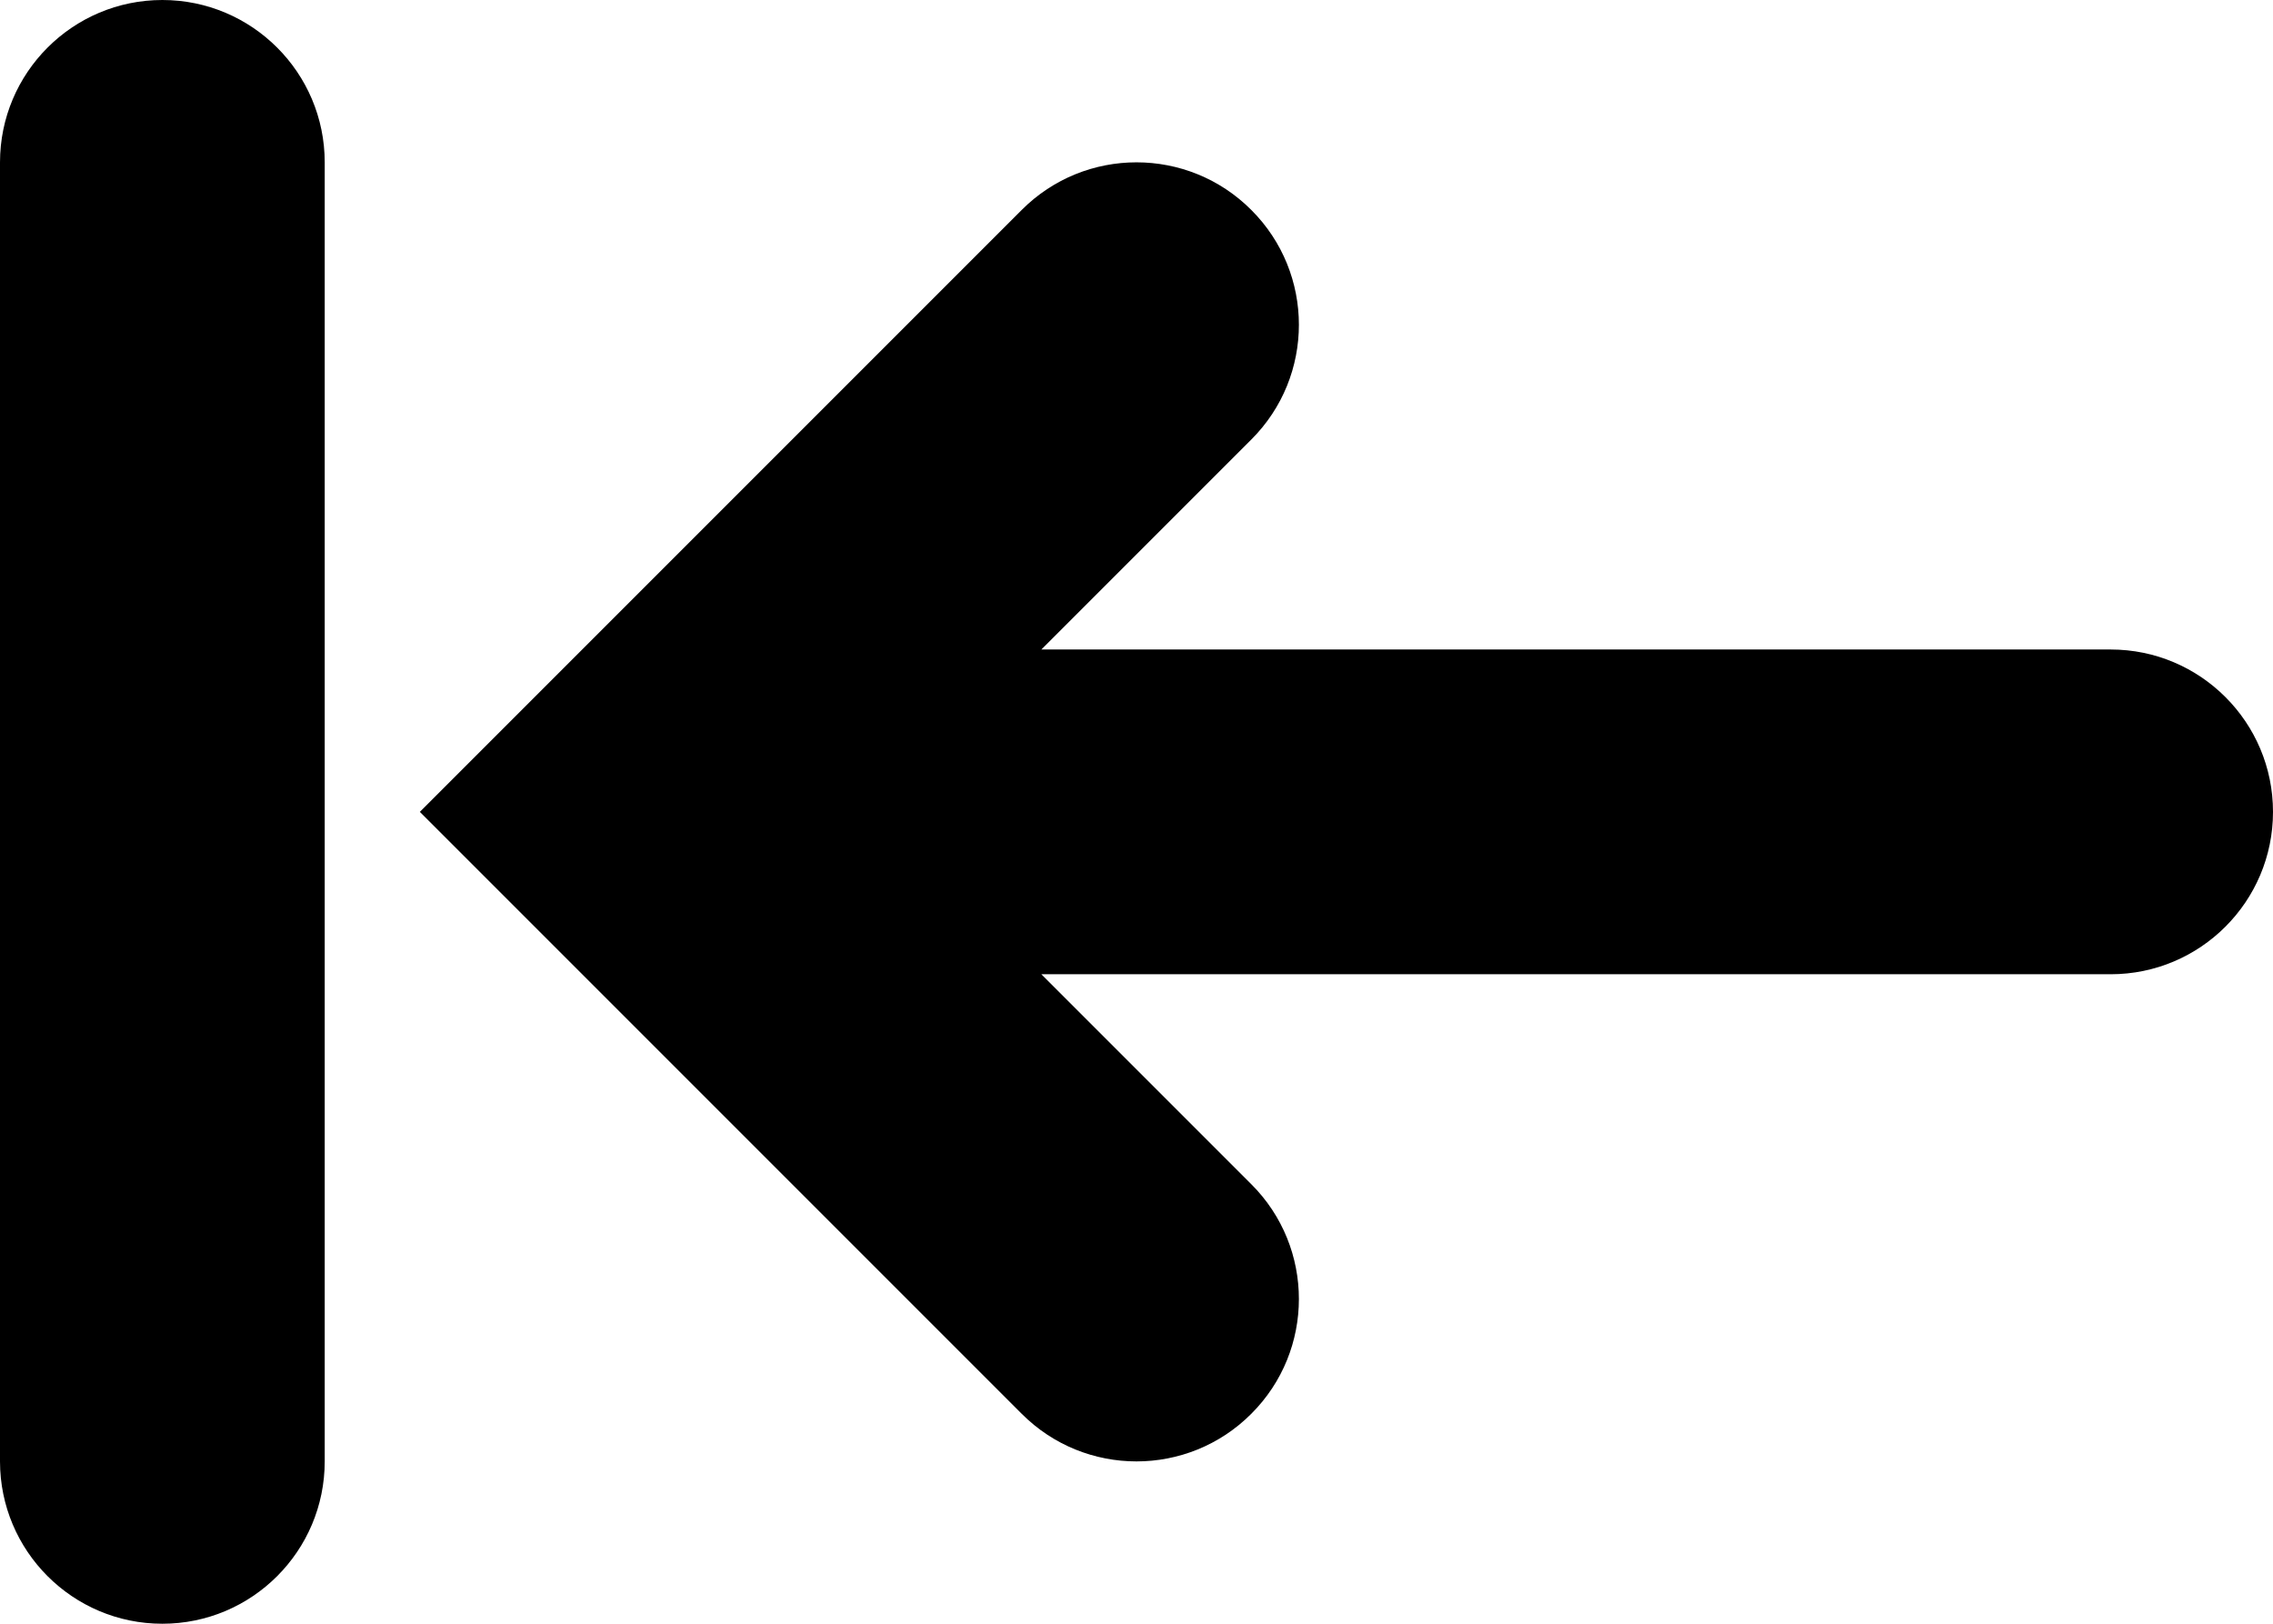
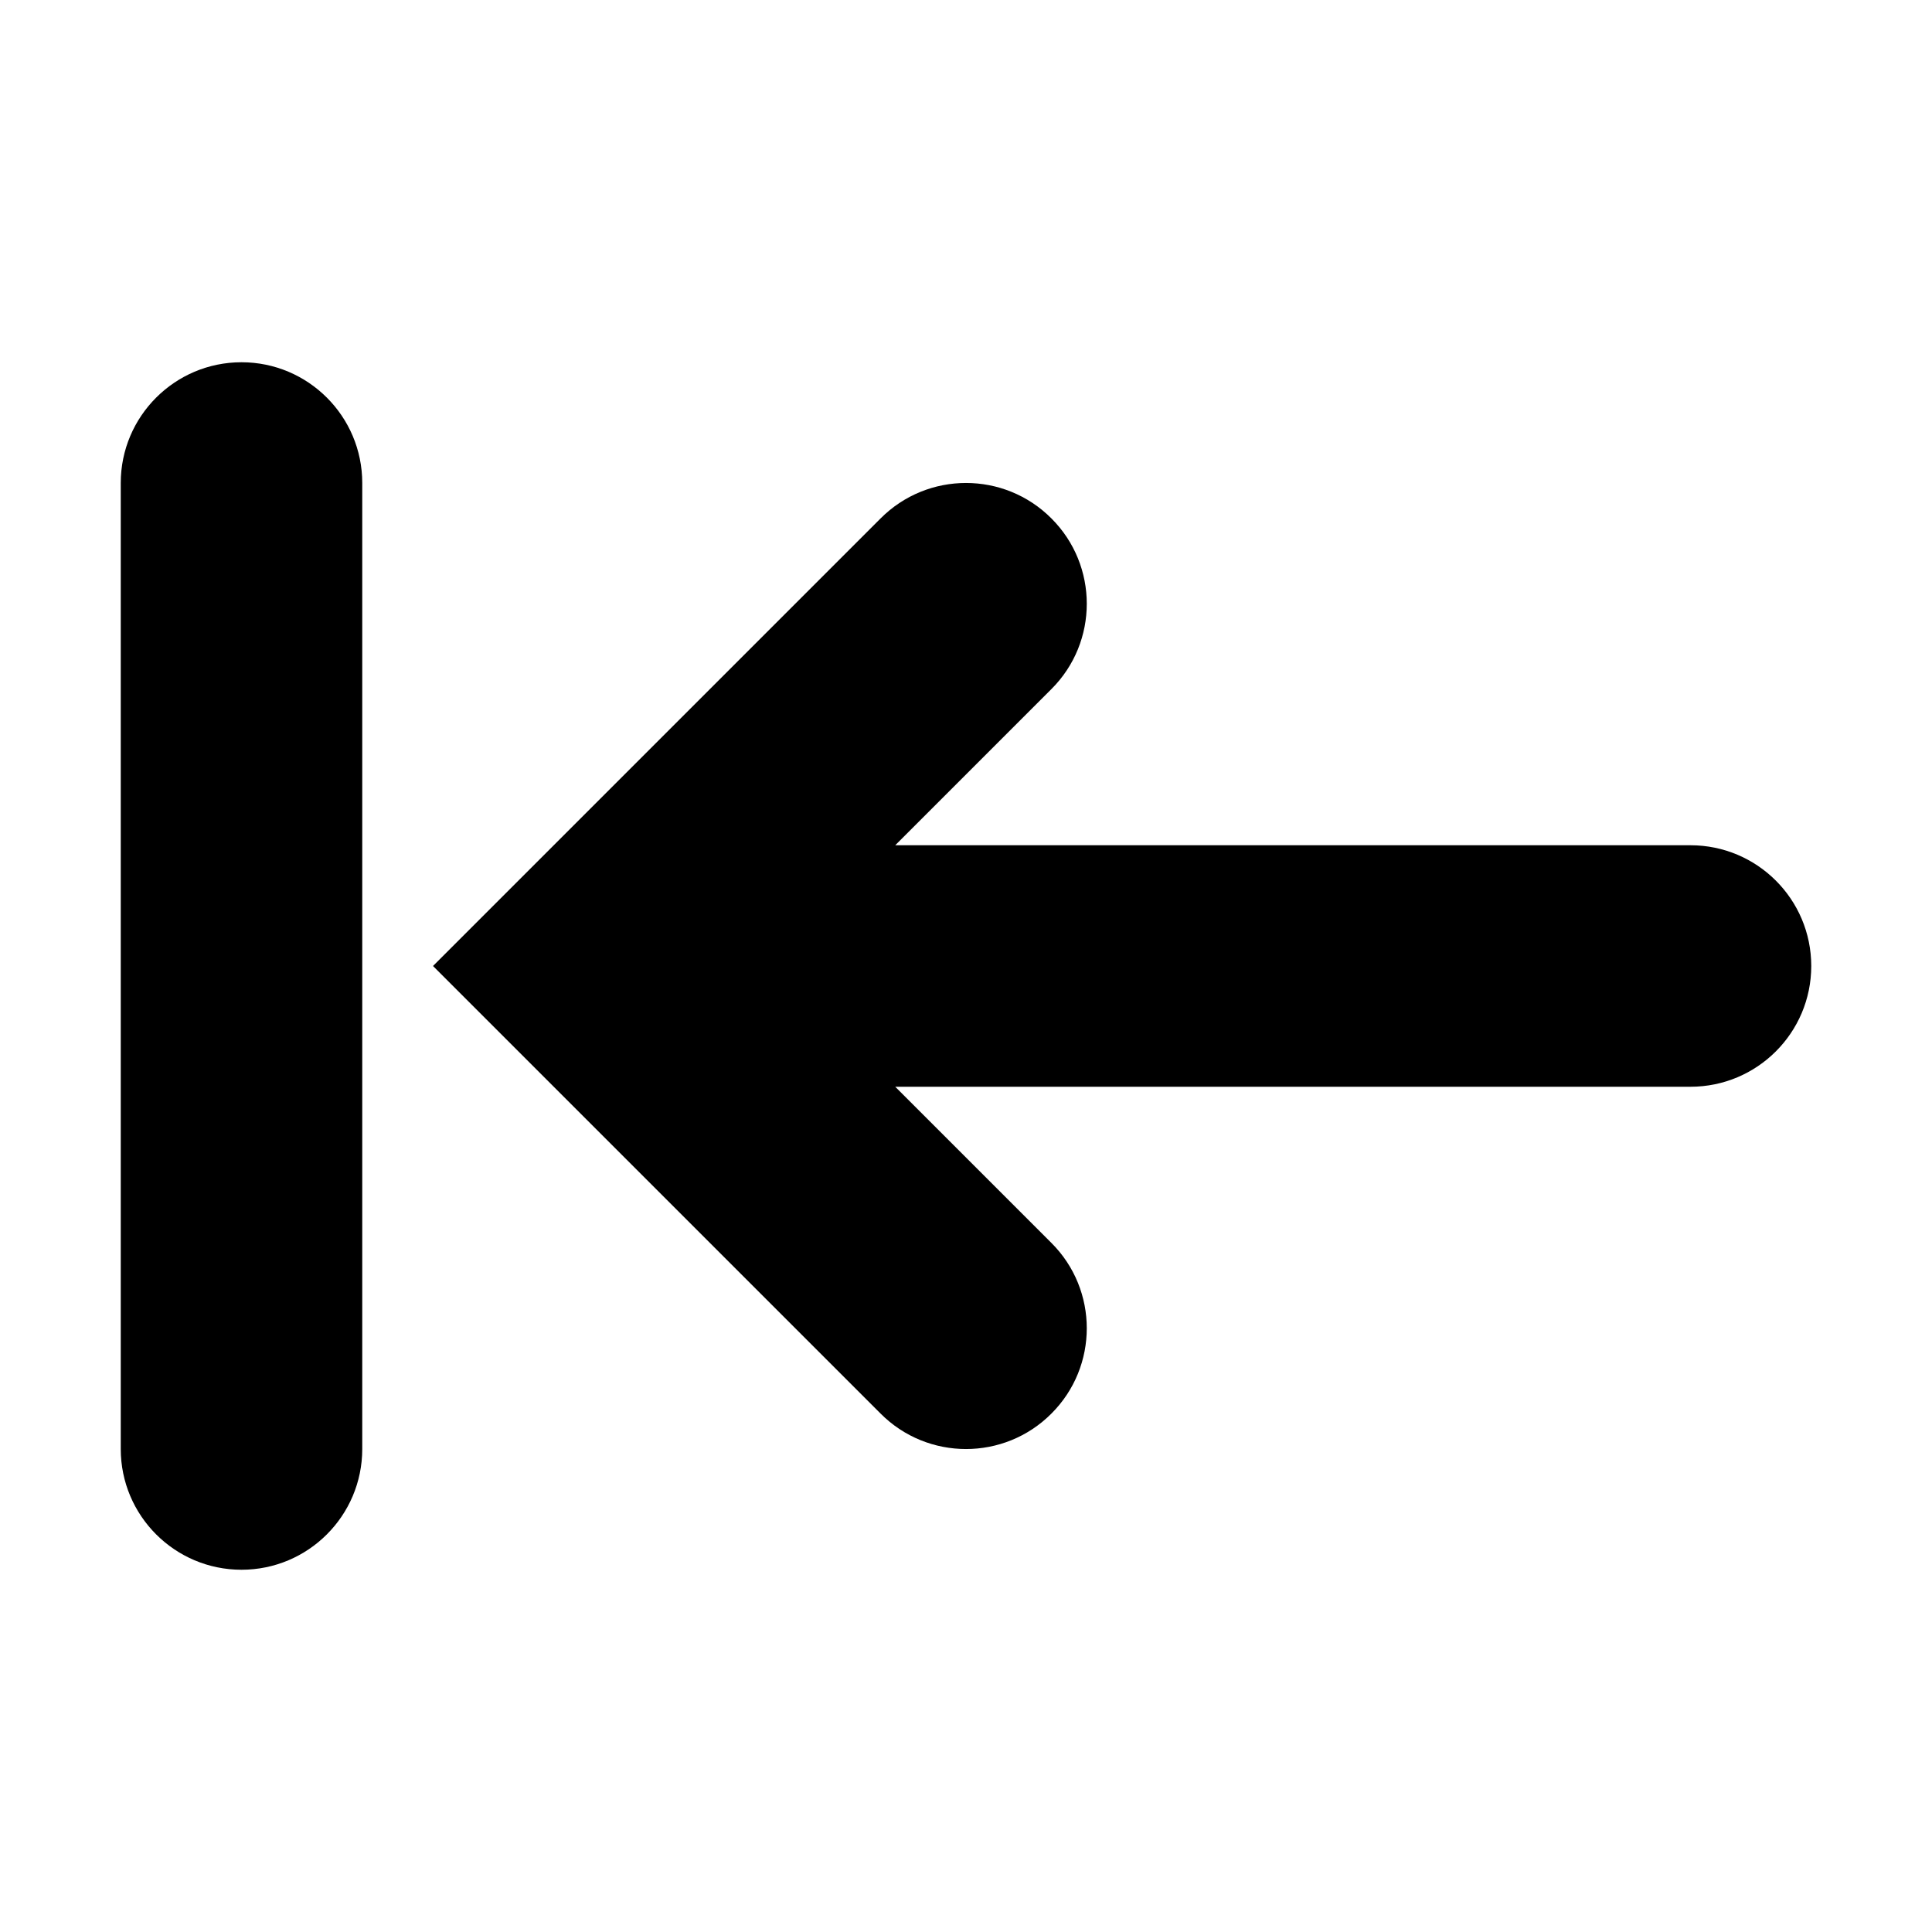
- <svg xmlns="http://www.w3.org/2000/svg" width="14" height="10" viewBox="0 0 14 10" fill="none">
-   <path d="M2 1C2 0.448 1.552 -2.41411e-08 1 0C0.448 2.41411e-08 -2.41411e-08 0.448 0 1L3.49691e-07 9C3.73832e-07 9.552 0.448 10 1 10C1.552 10 2 9.552 2 9L2 1Z" fill="black" />
-   <path d="M6.293 1.293L2.586 5L6.293 8.707C6.683 9.098 7.317 9.098 7.707 8.707C8.098 8.317 8.098 7.683 7.707 7.293L6.414 6L13 6C13.552 6 14 5.552 14 5C14 4.448 13.552 4 13 4L6.414 4L7.707 2.707C8.098 2.317 8.098 1.683 7.707 1.293C7.317 0.902 6.683 0.902 6.293 1.293Z" fill="black" />
+ <svg xmlns="http://www.w3.org/2000/svg" width="16" height="16" viewBox="0 0 16 16" fill="none">
+   <path d="M3 4C3 3.448 2.552 3 2 3C1.448 3 1 3.448 1 4L1 12C1 12.552 1.448 13 2 13C2.552 13 3 12.552 3 12L3 4Z" fill="black" />
+   <path d="M7.293 4.293L3.586 8L7.293 11.707C7.683 12.098 8.317 12.098 8.707 11.707C9.098 11.317 9.098 10.683 8.707 10.293L7.414 9L14 9C14.552 9 15 8.552 15 8C15 7.448 14.552 7 14 7L7.414 7L8.707 5.707C9.098 5.317 9.098 4.683 8.707 4.293C8.317 3.902 7.683 3.902 7.293 4.293Z" fill="black" />
</svg>
